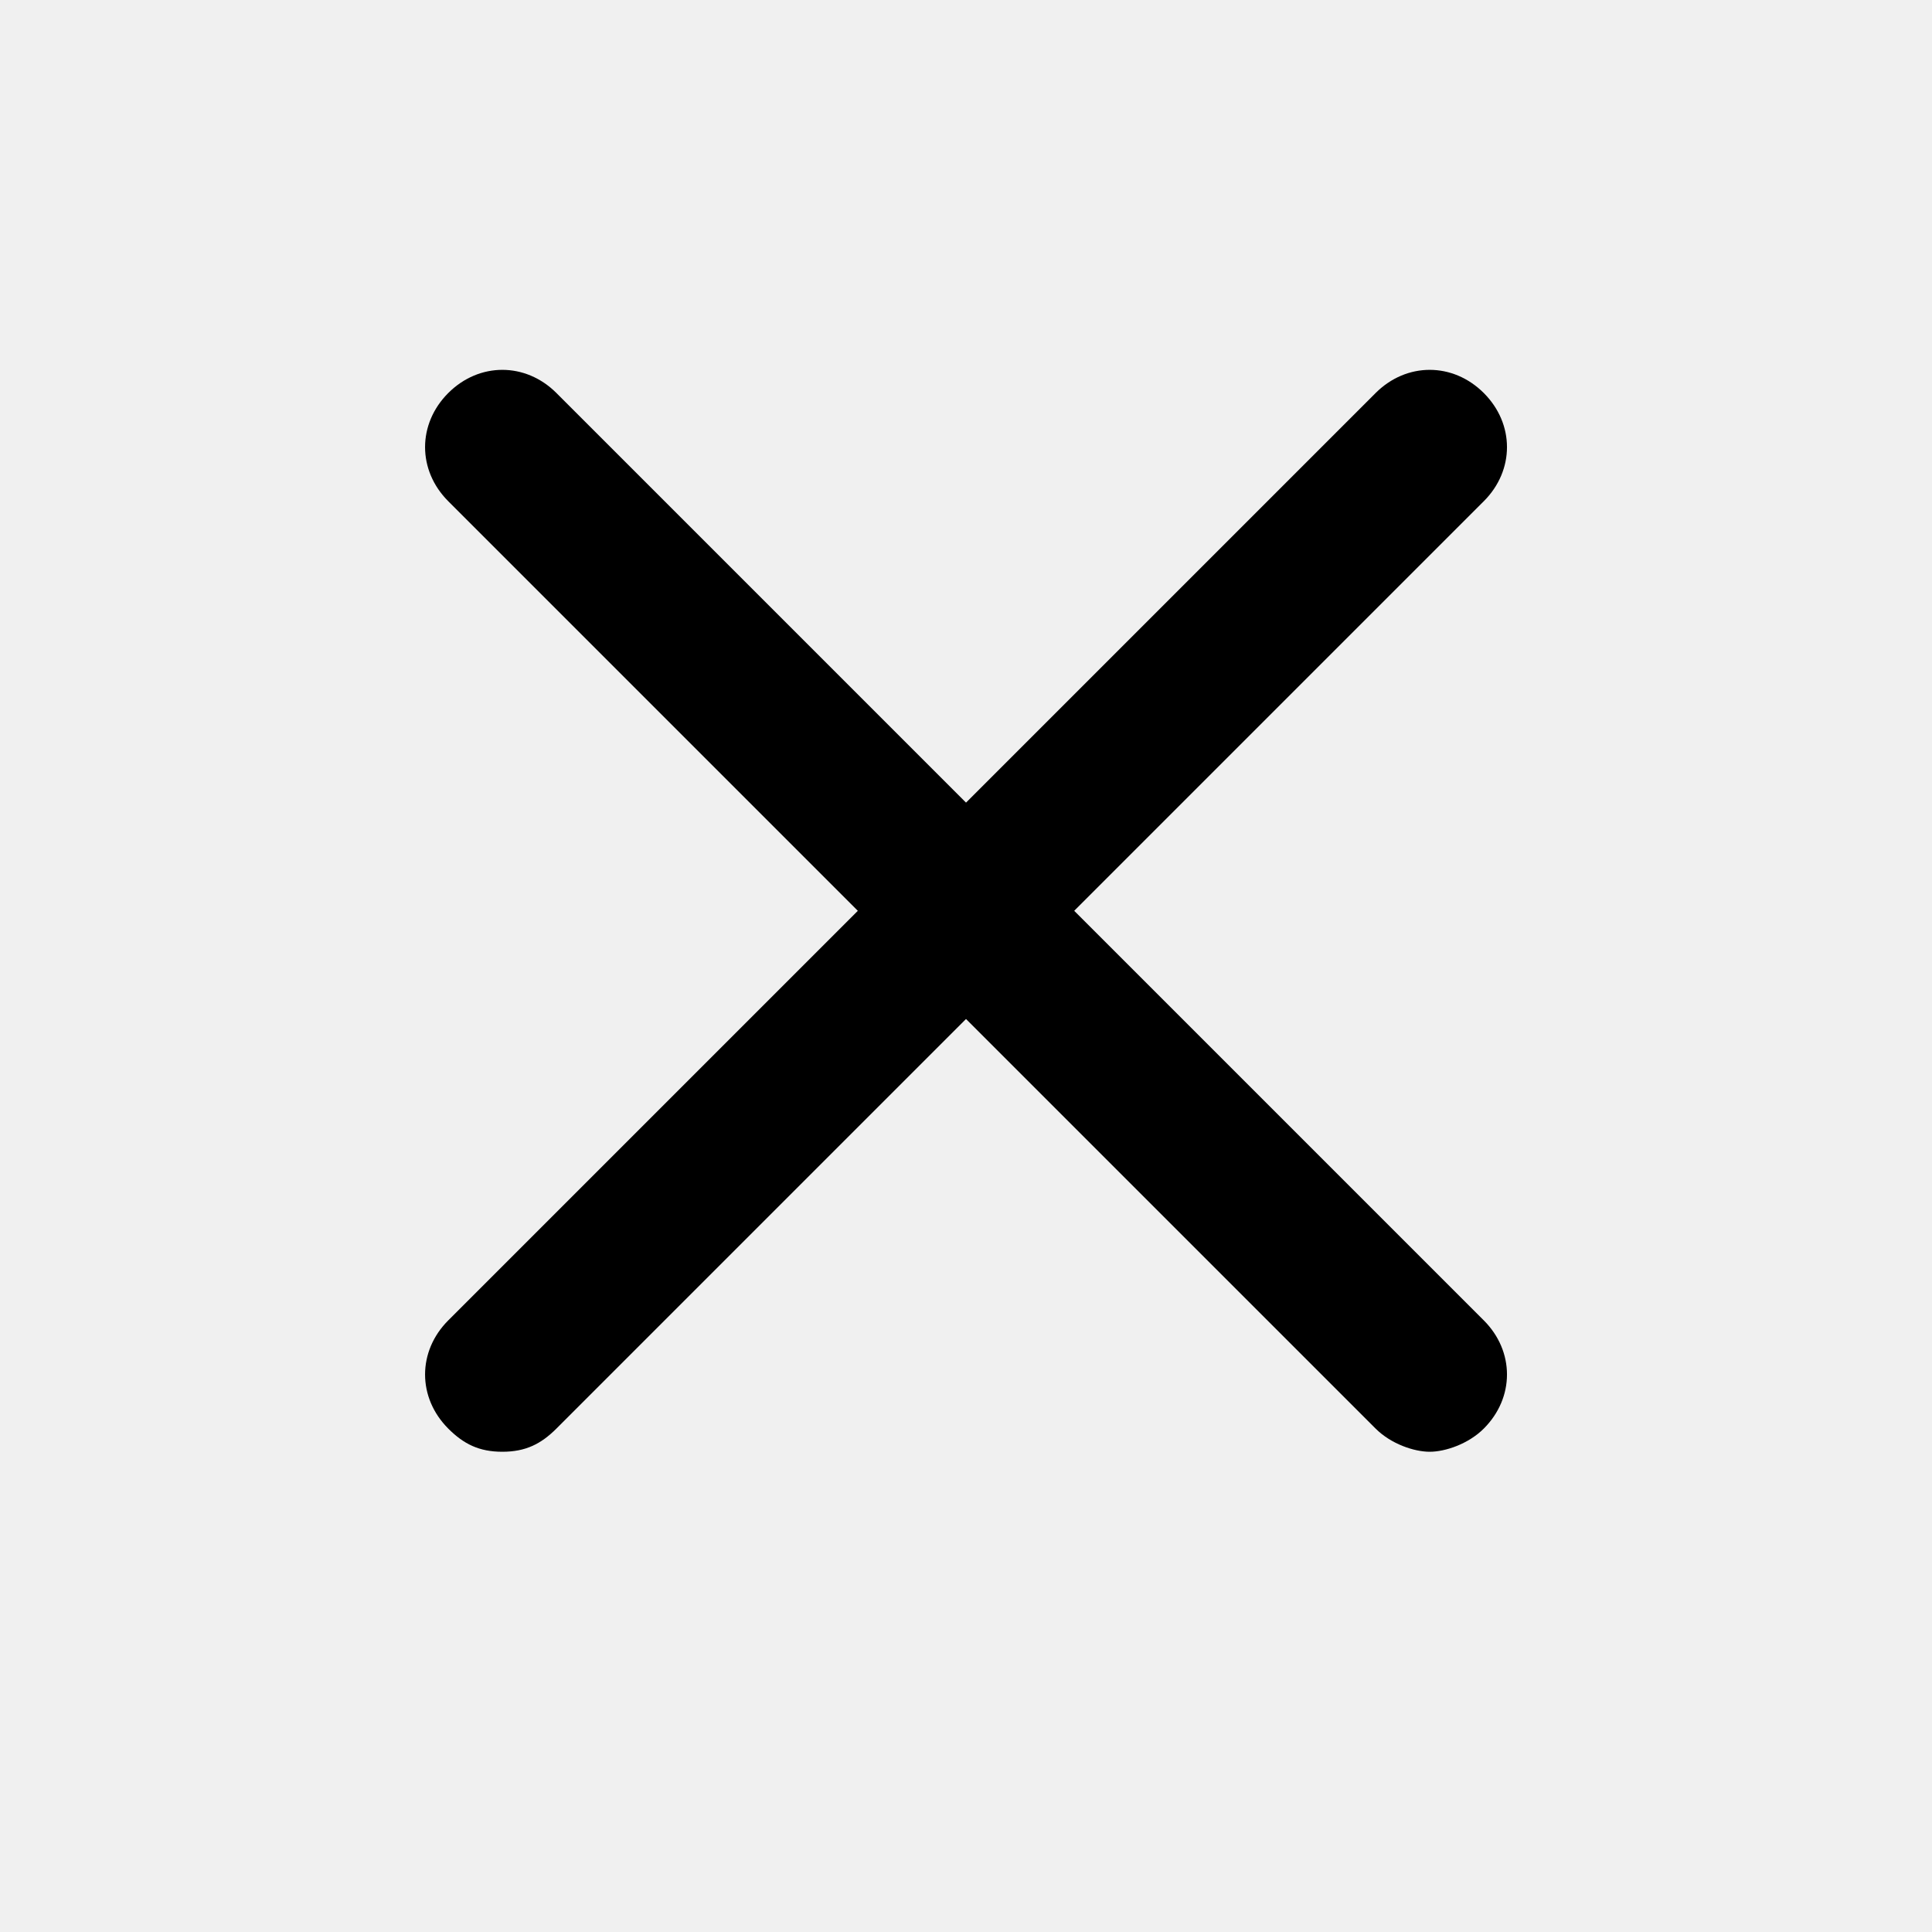
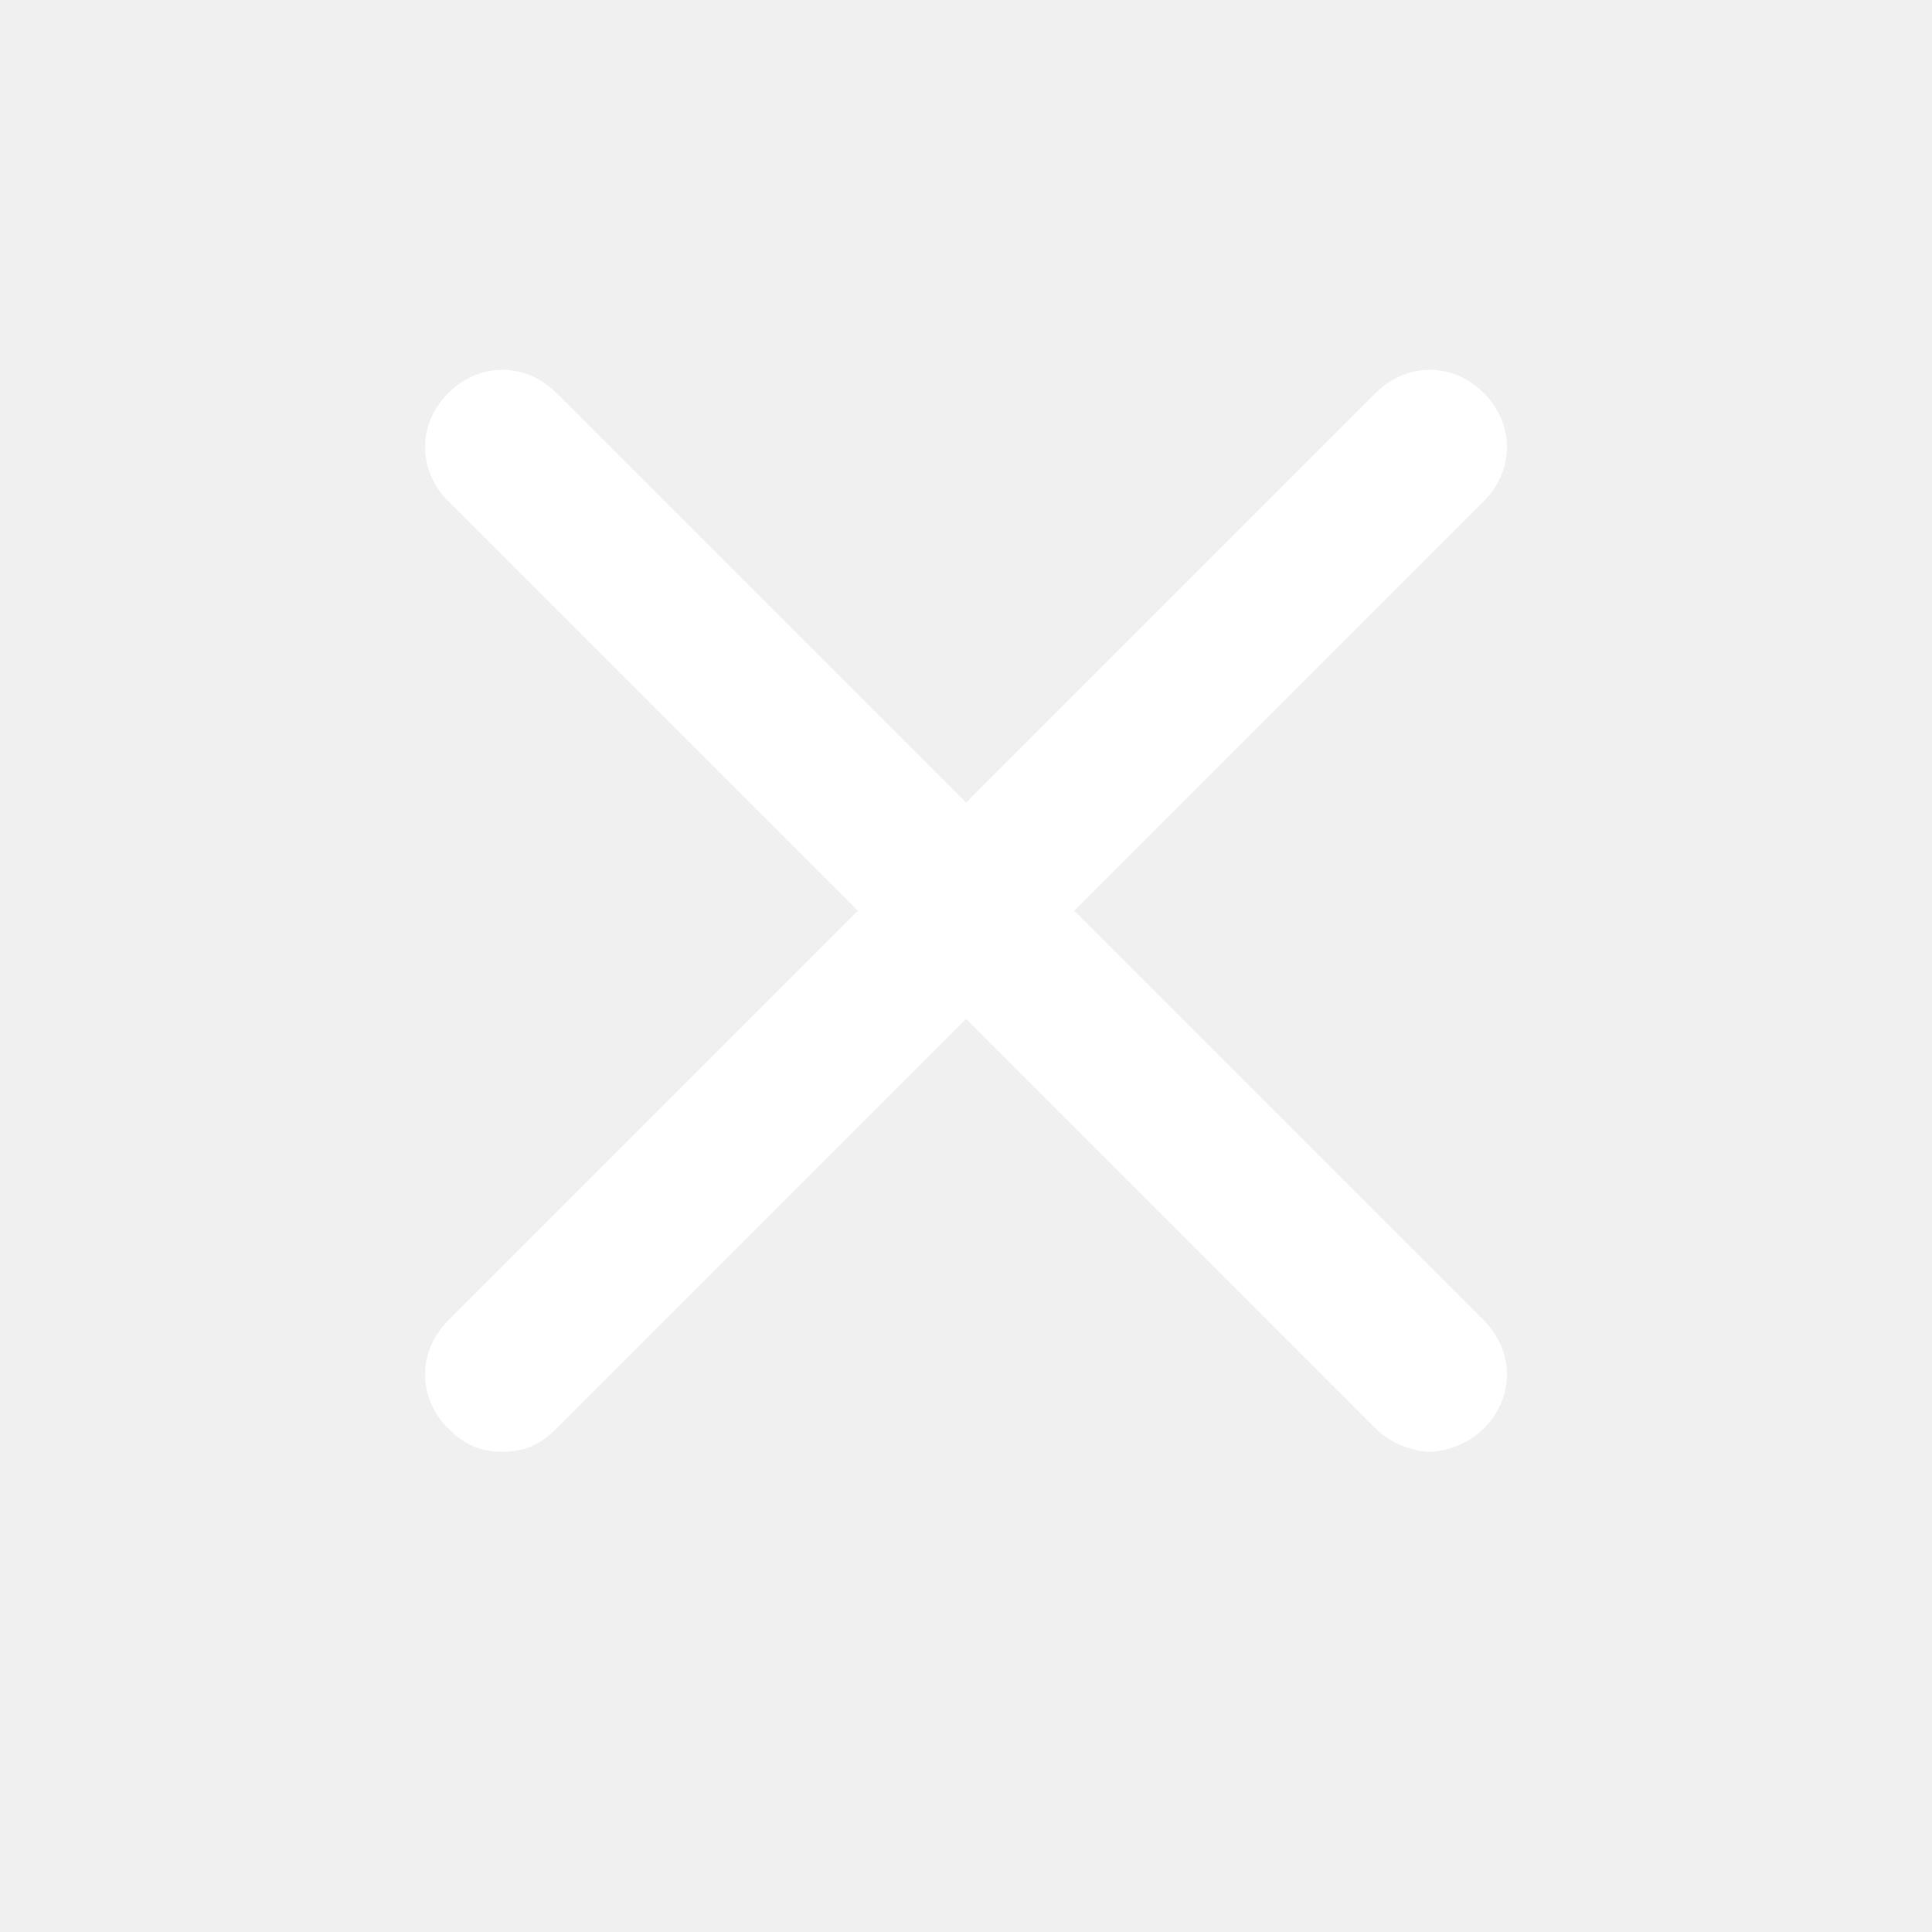
- <svg xmlns="http://www.w3.org/2000/svg" width="700pt" height="700pt" version="1.1" viewBox="0 0 700 600">
+ <svg xmlns="http://www.w3.org/2000/svg" fill="white" width="700pt" height="700pt" version="1.1" viewBox="0 0 700 600">
  <g>
    <path d="m162.4 467.6c5.602 5.602 11.199 8.398 19.602 8.398 8.398 0 14-2.801 19.602-8.398l148.4-148.4 148.4 148.4c5.602 5.602 14 8.398 19.602 8.398s14-2.801 19.602-8.398c11.199-11.199 11.199-28 0-39.199l-148.4-148.4 148.4-148.4c11.199-11.199 11.199-28 0-39.199-11.199-11.199-28-11.199-39.199 0l-148.4 148.4-148.4-148.4c-11.199-11.199-28-11.199-39.199 0-11.199 11.199-11.199 28 0 39.199l148.4 148.4-148.4 148.4c-11.199 11.203-11.199 28 0 39.203z" fill-rule="evenodd" />
  </g>
</svg>
